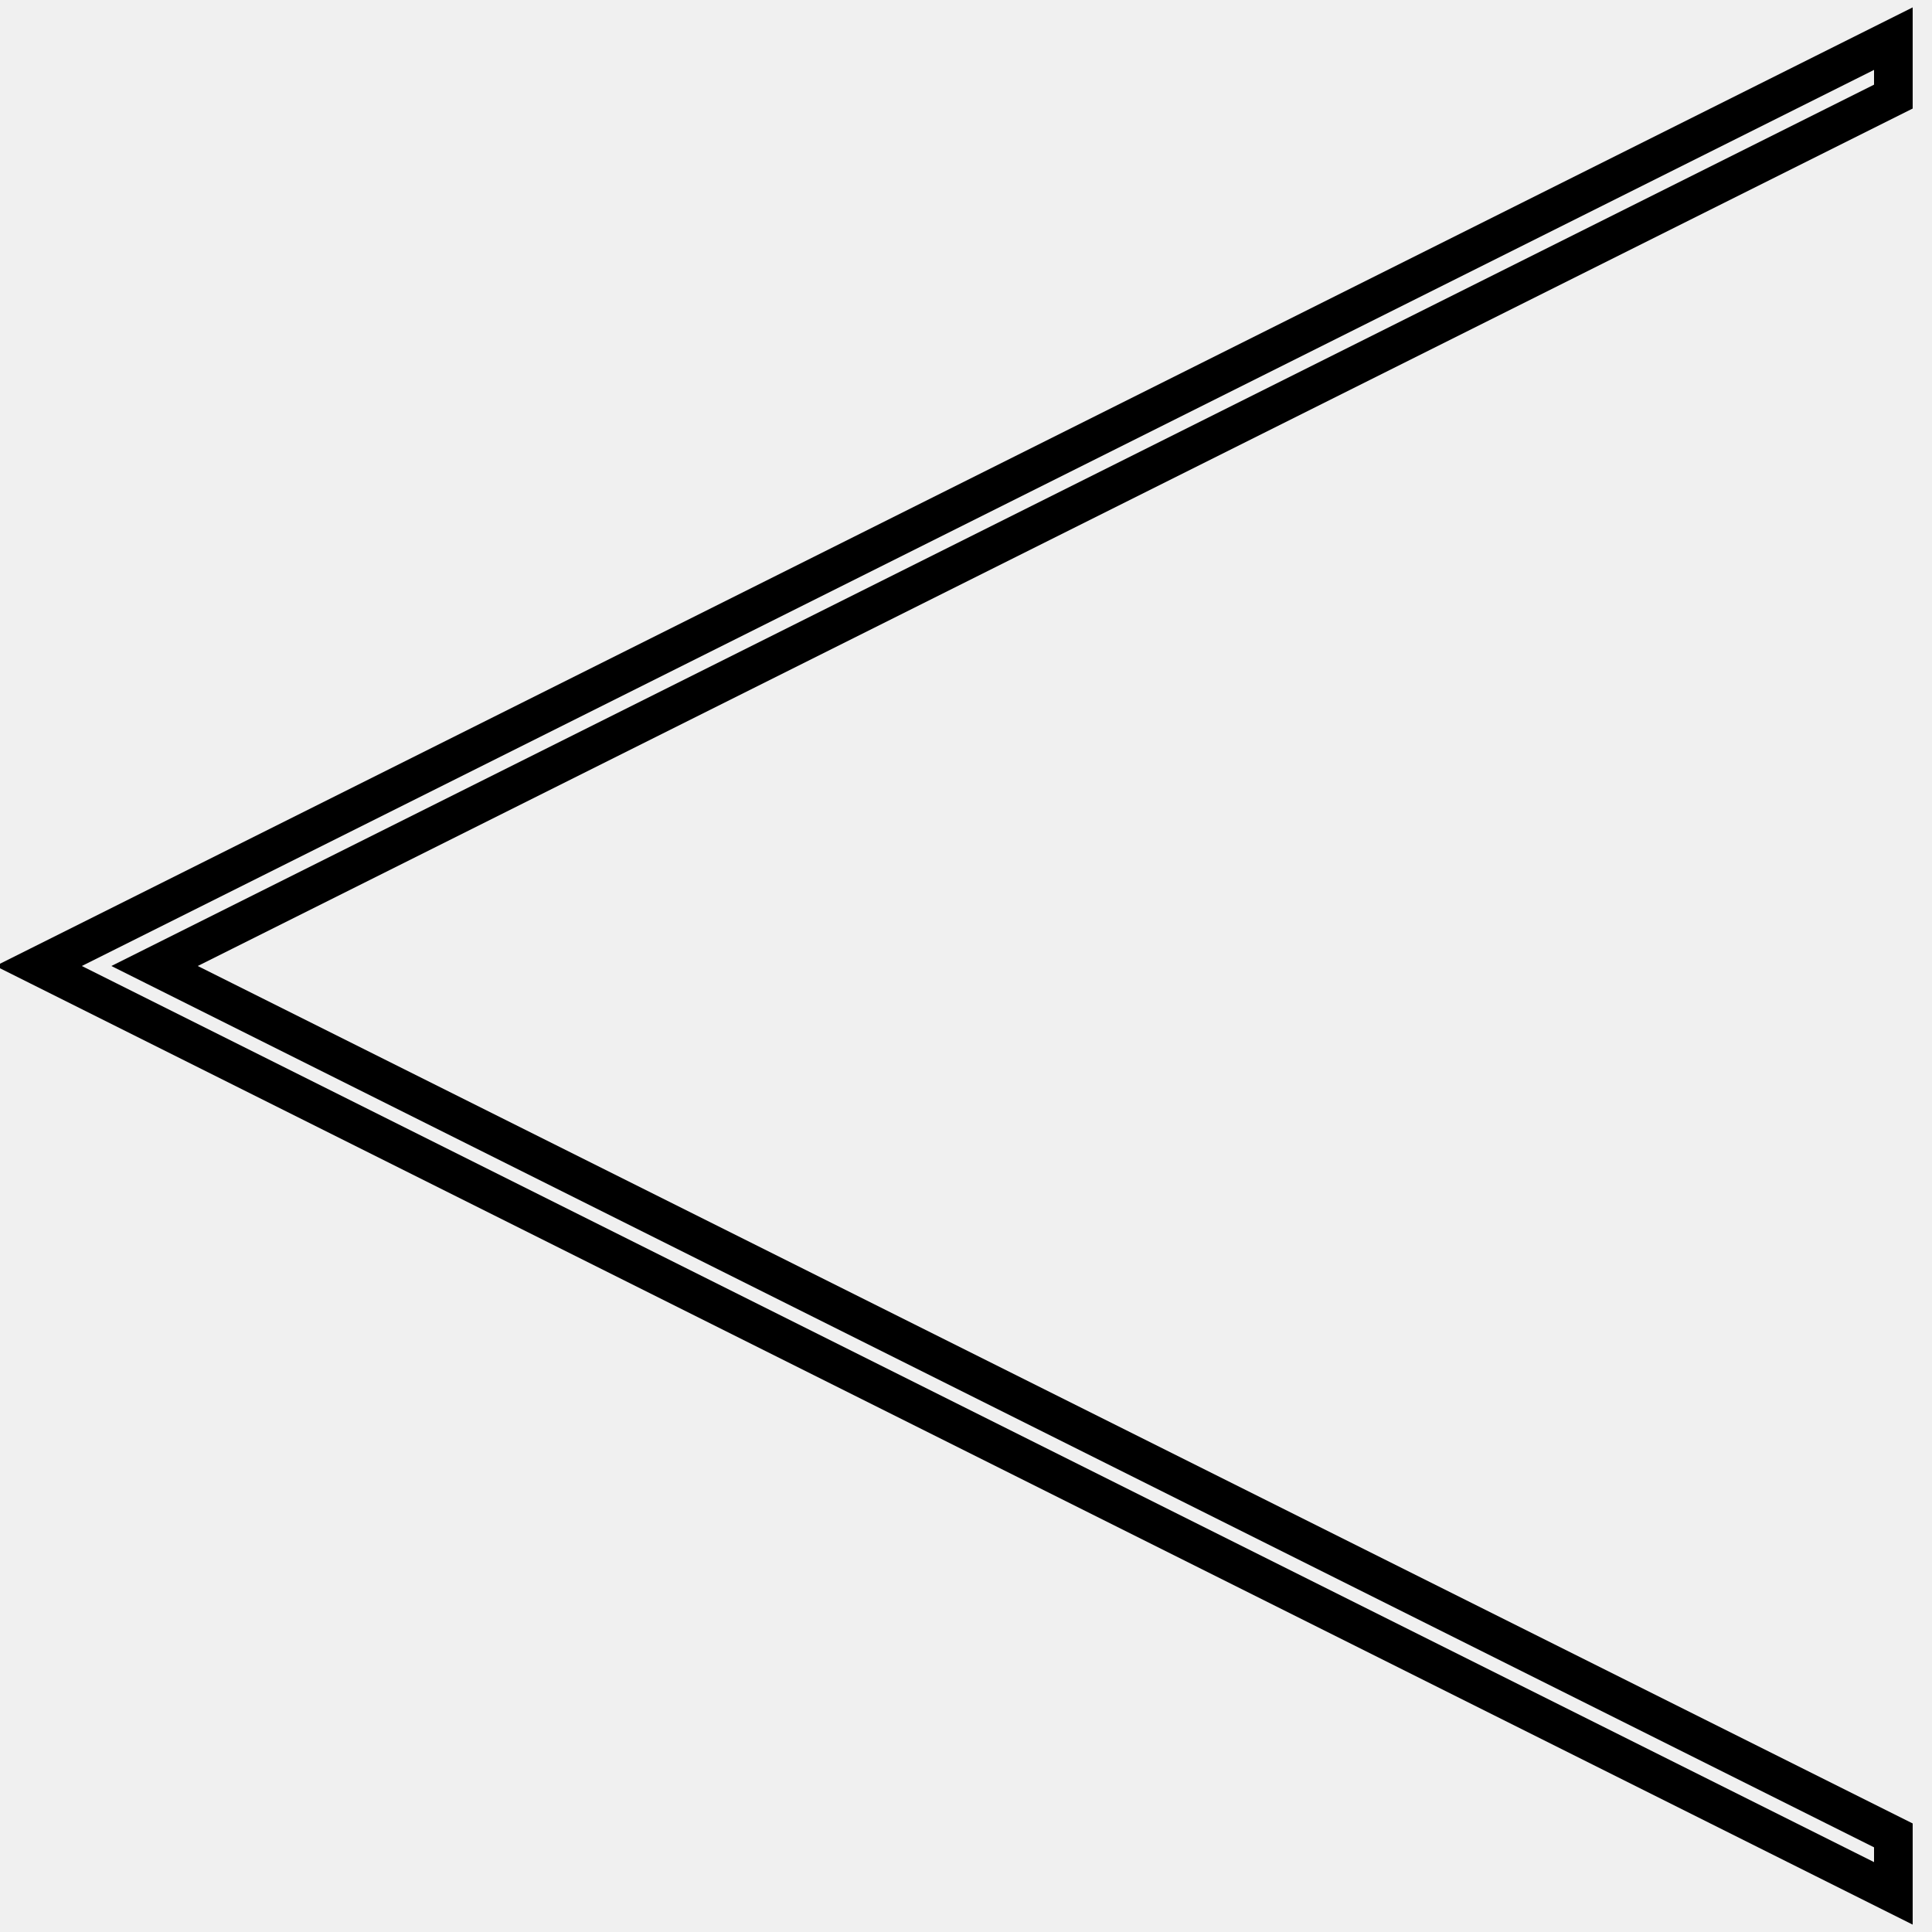
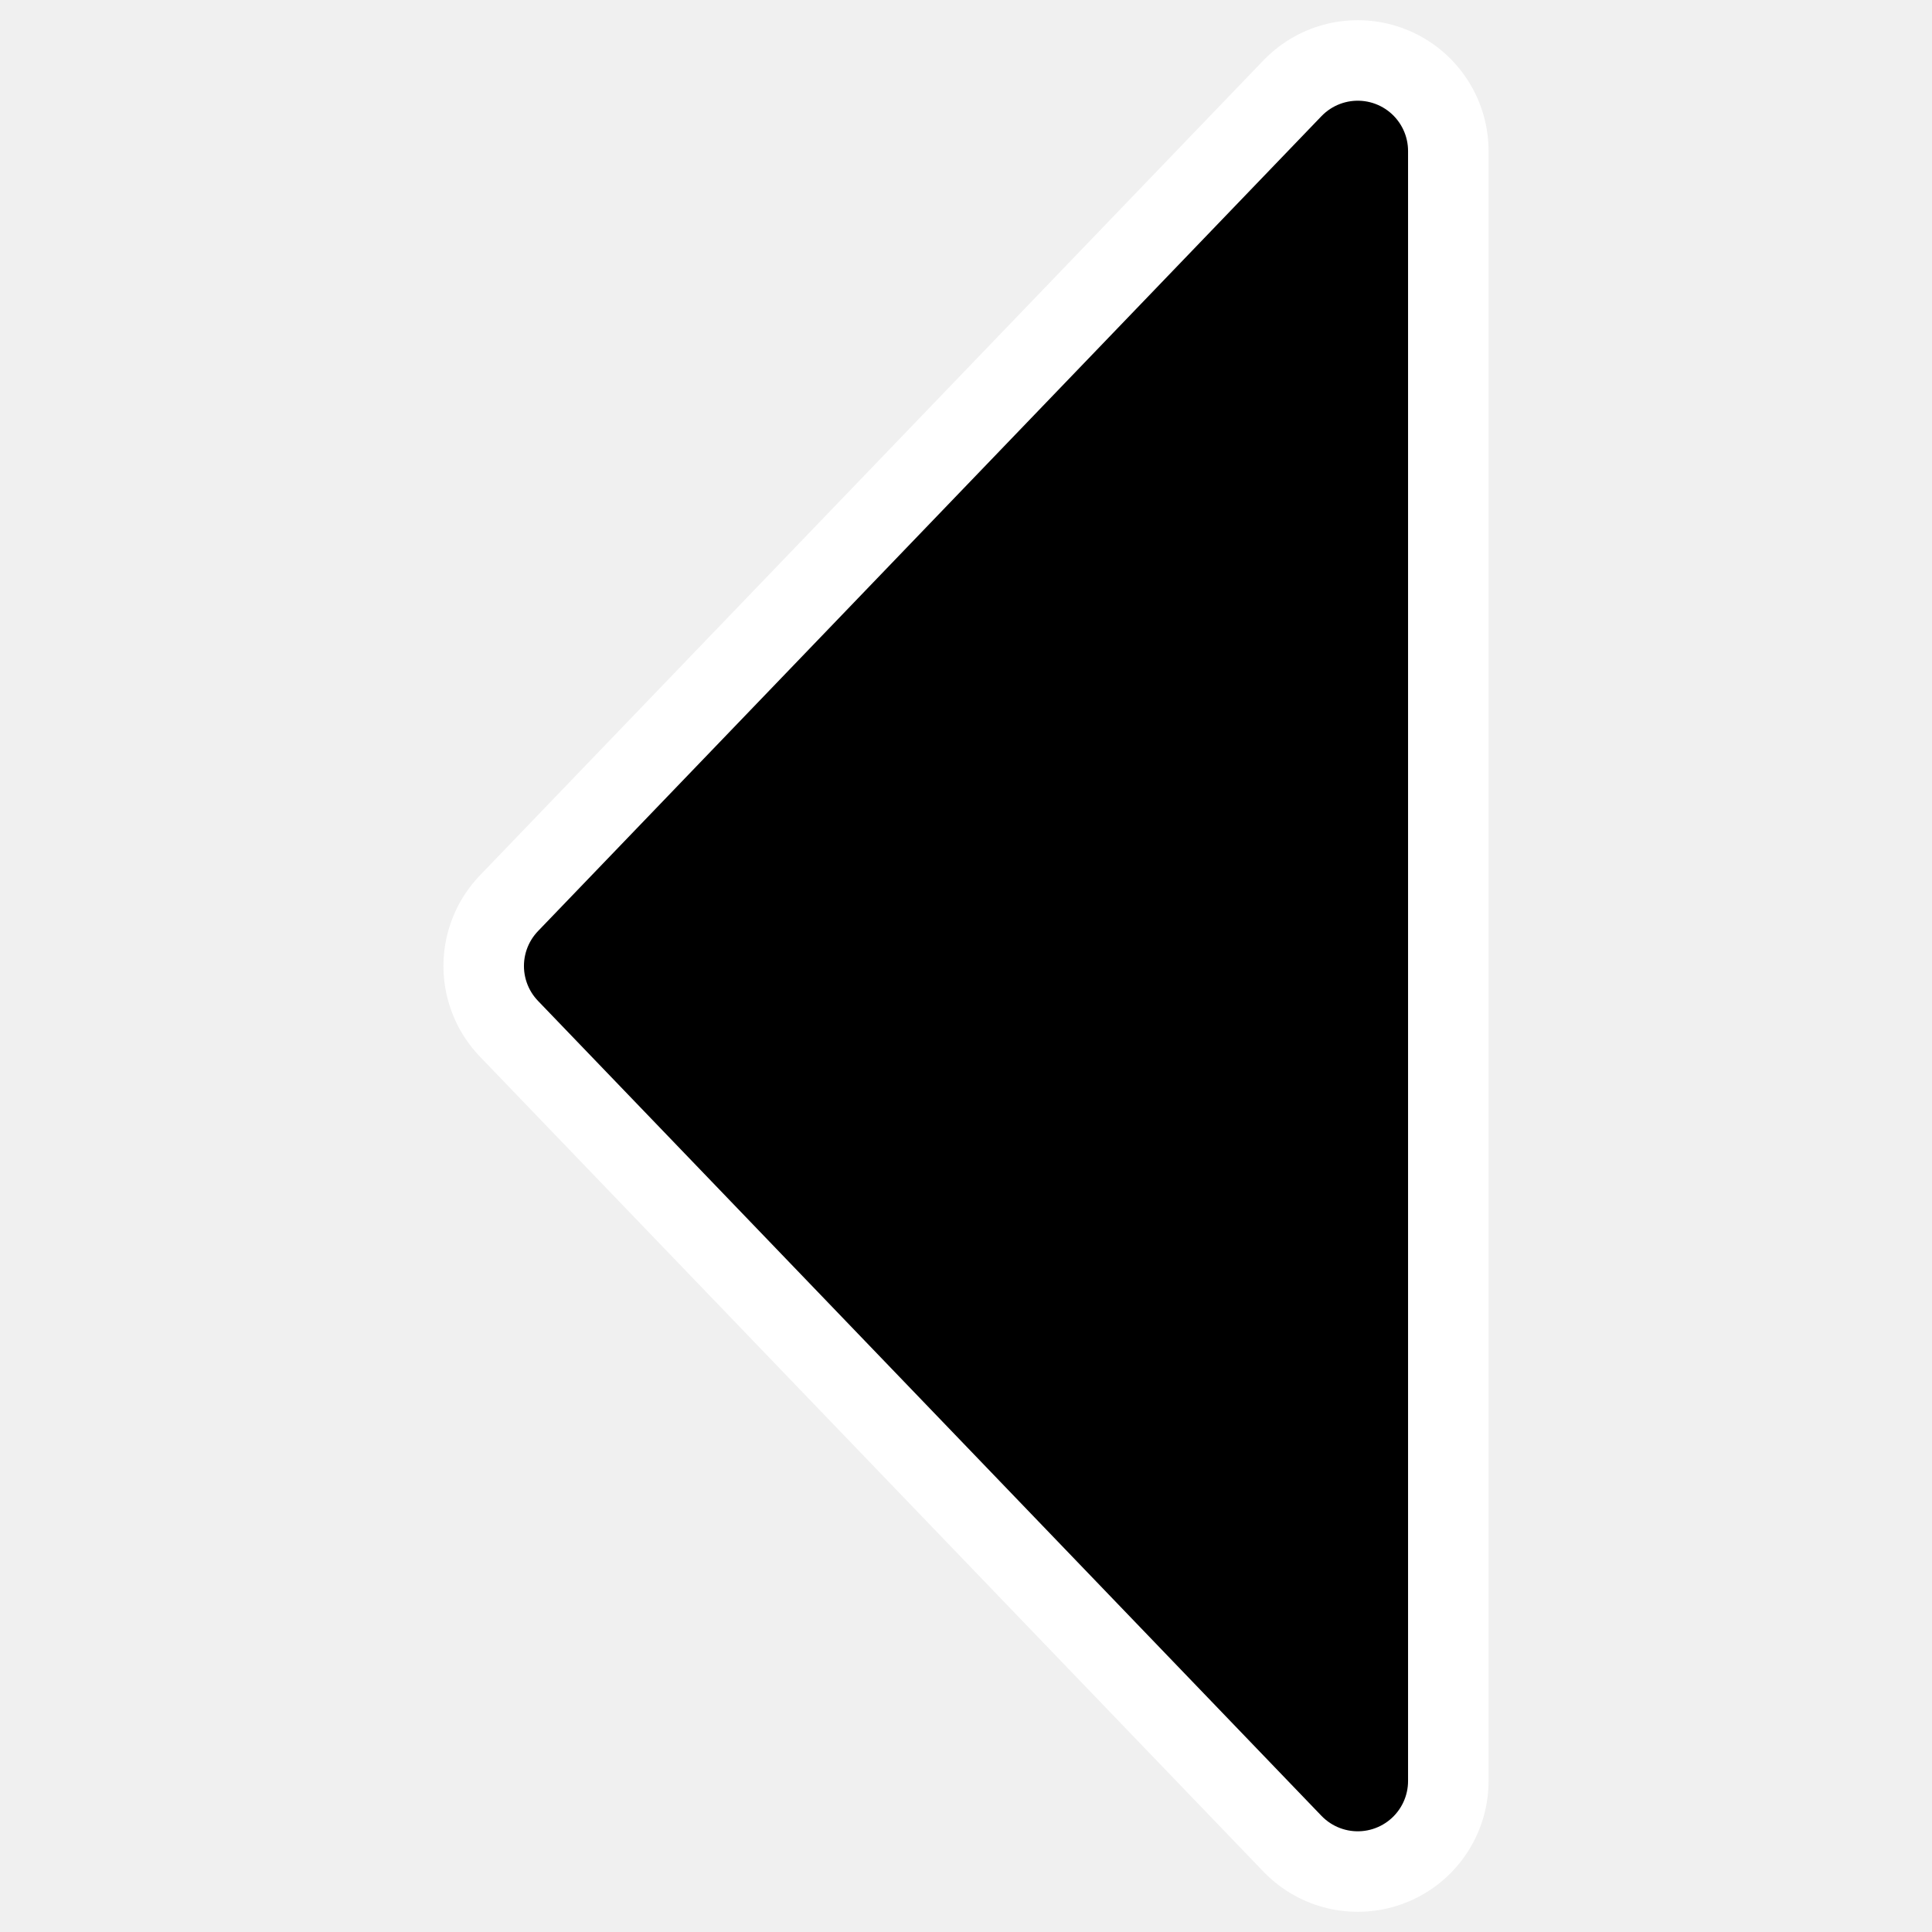
- <svg xmlns="http://www.w3.org/2000/svg" version="1.1" width="100px" height="100px" viewBox="0 0 100 100">
-   <path stroke-width="2" stroke-linecap="round" fill="none" stroke="#000" d="M98 98L2 50 98 2 98 5 8 50 98 95z" />
+ <svg xmlns="http://www.w3.org/2000/svg" id="svg1" viewBox="0 0 60 60" _SVGFile__filename="oldscale/actions/tab_left.svg" version="1.0" y="0" x="0">
+   <path id="path1708" style="stroke-linejoin:round;stroke:#ffffff;stroke-linecap:round;stroke-width:8.125;fill:none" d="m42.166 55.31l-24.332-25.31 24.332-25.31v50.62z" />
+   <path id="path826" style="stroke-linejoin:round;fill-rule:evenodd;stroke:#000000;stroke-linecap:round;stroke-width:3.125;fill:#000000" d="m42.166 55.31l-24.332-25.31 24.332-25.31v50.62z" />
</svg>
